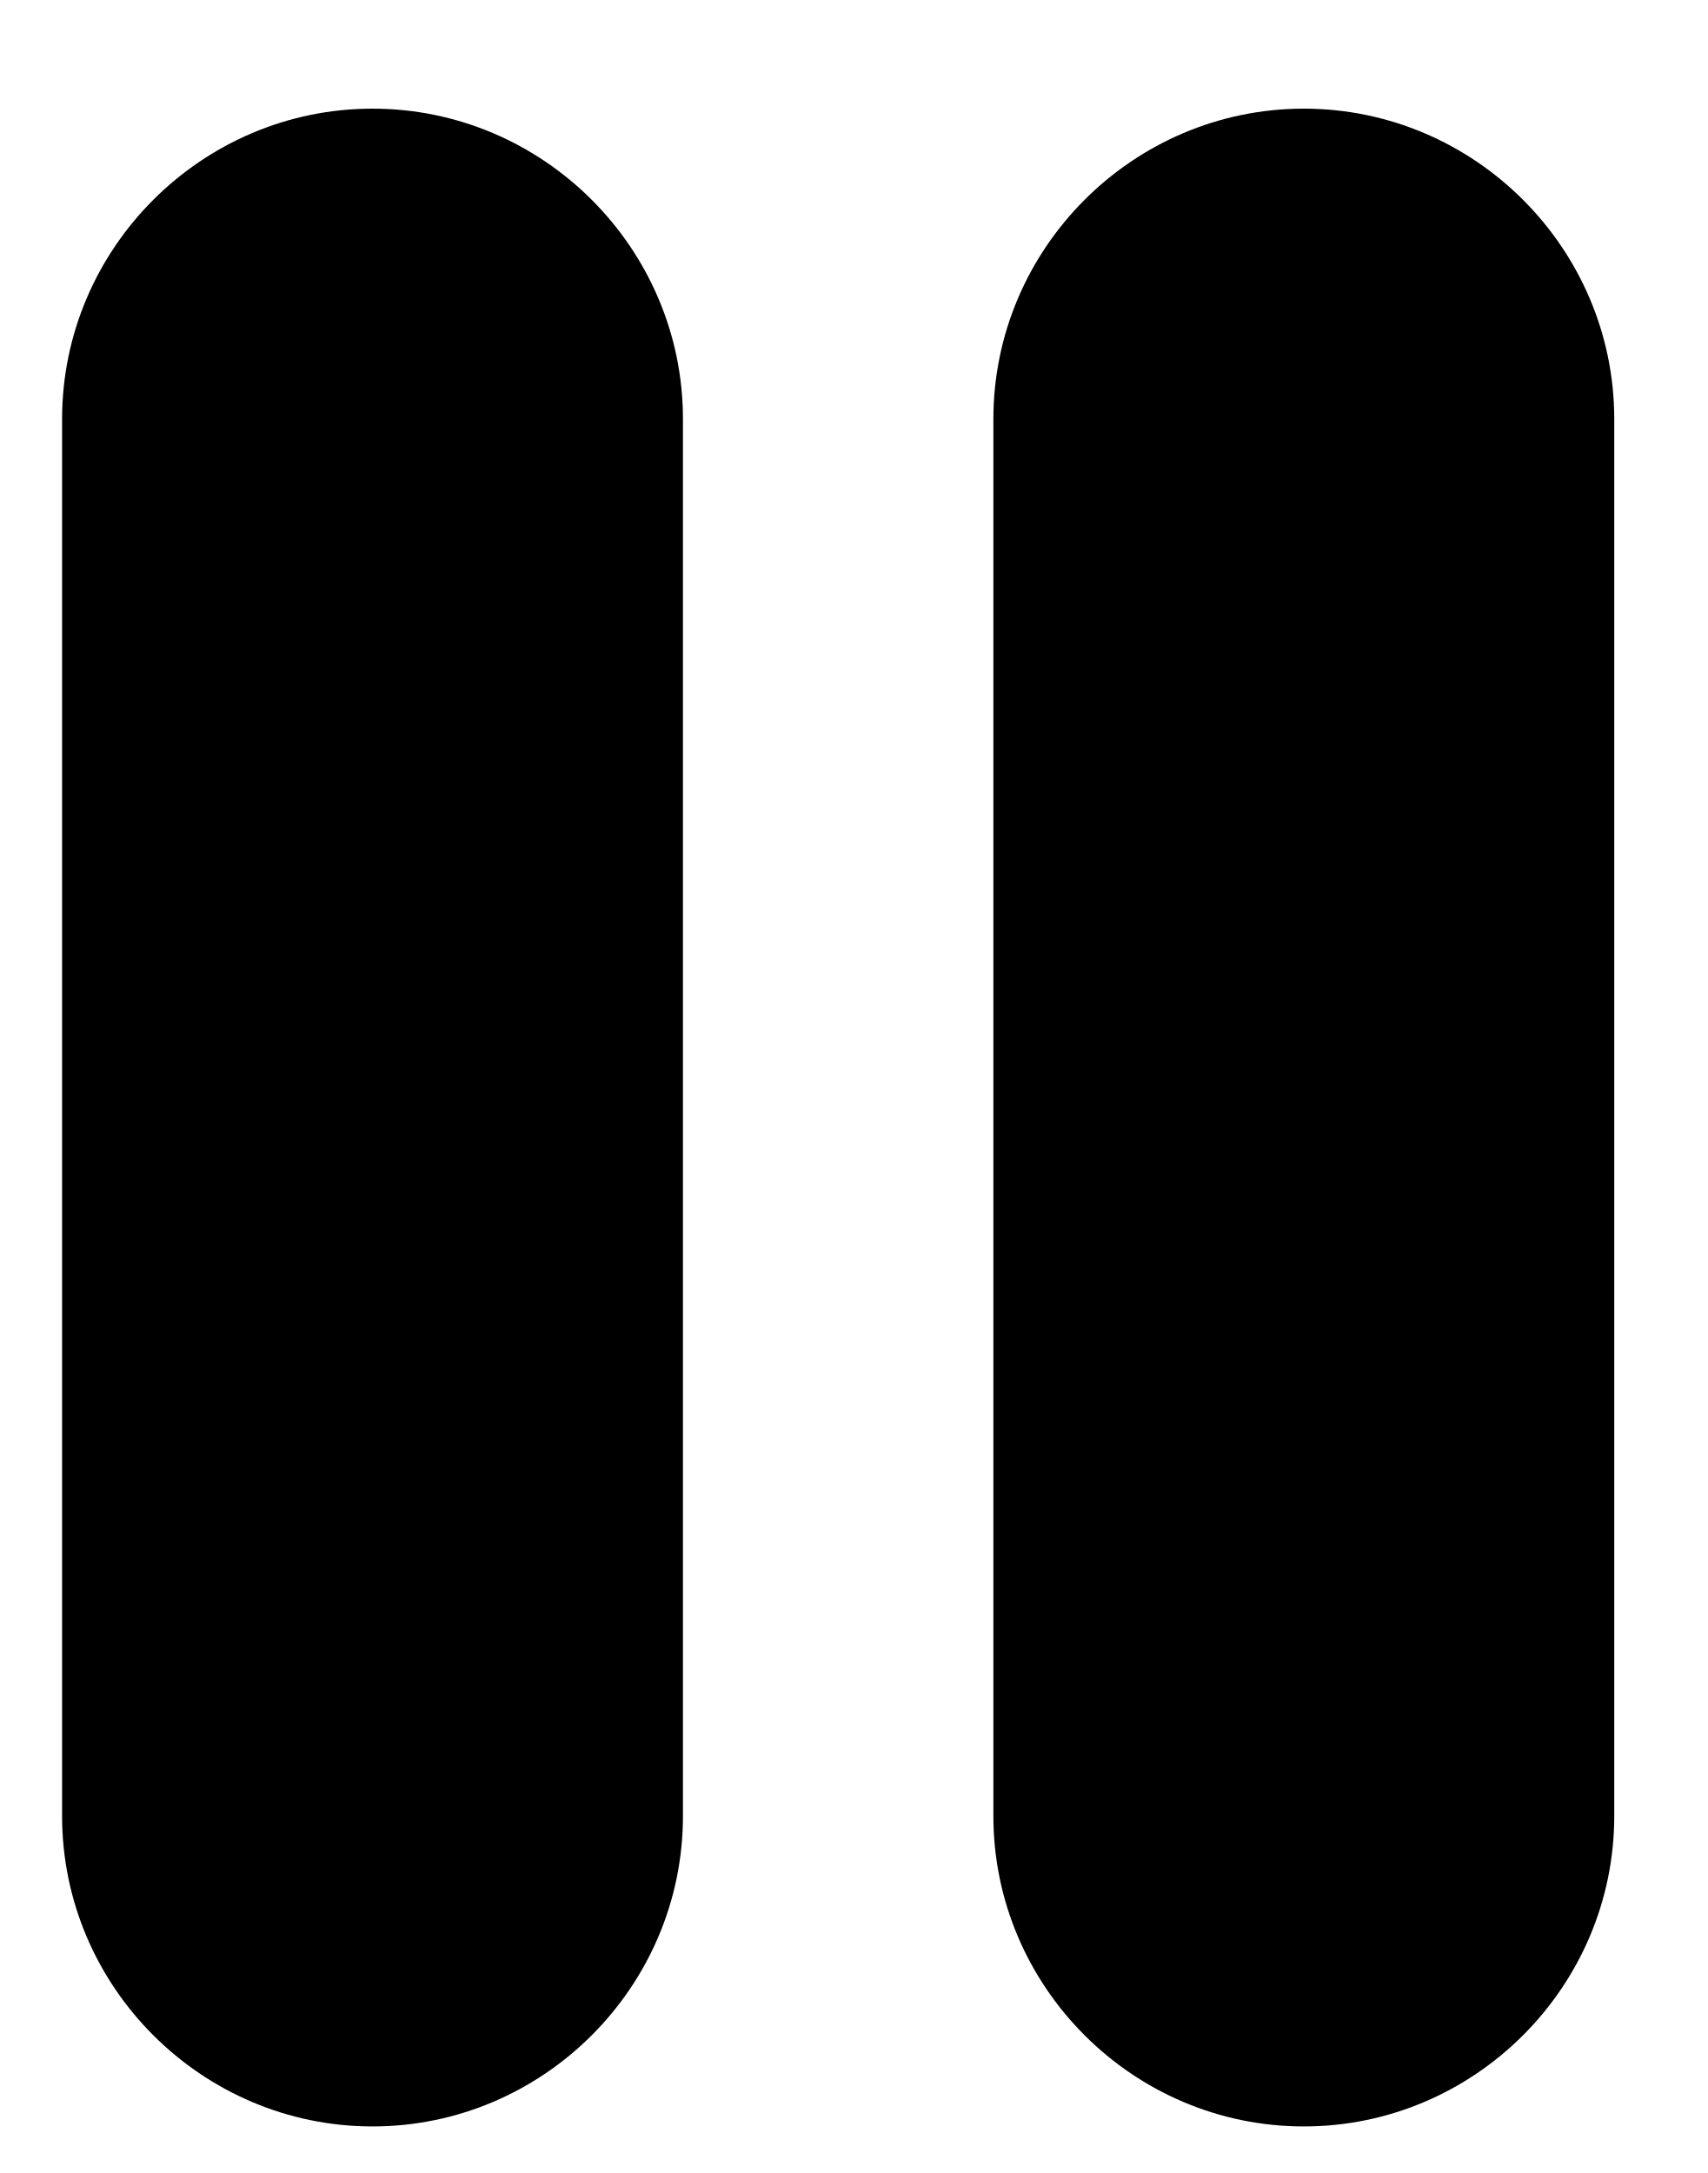
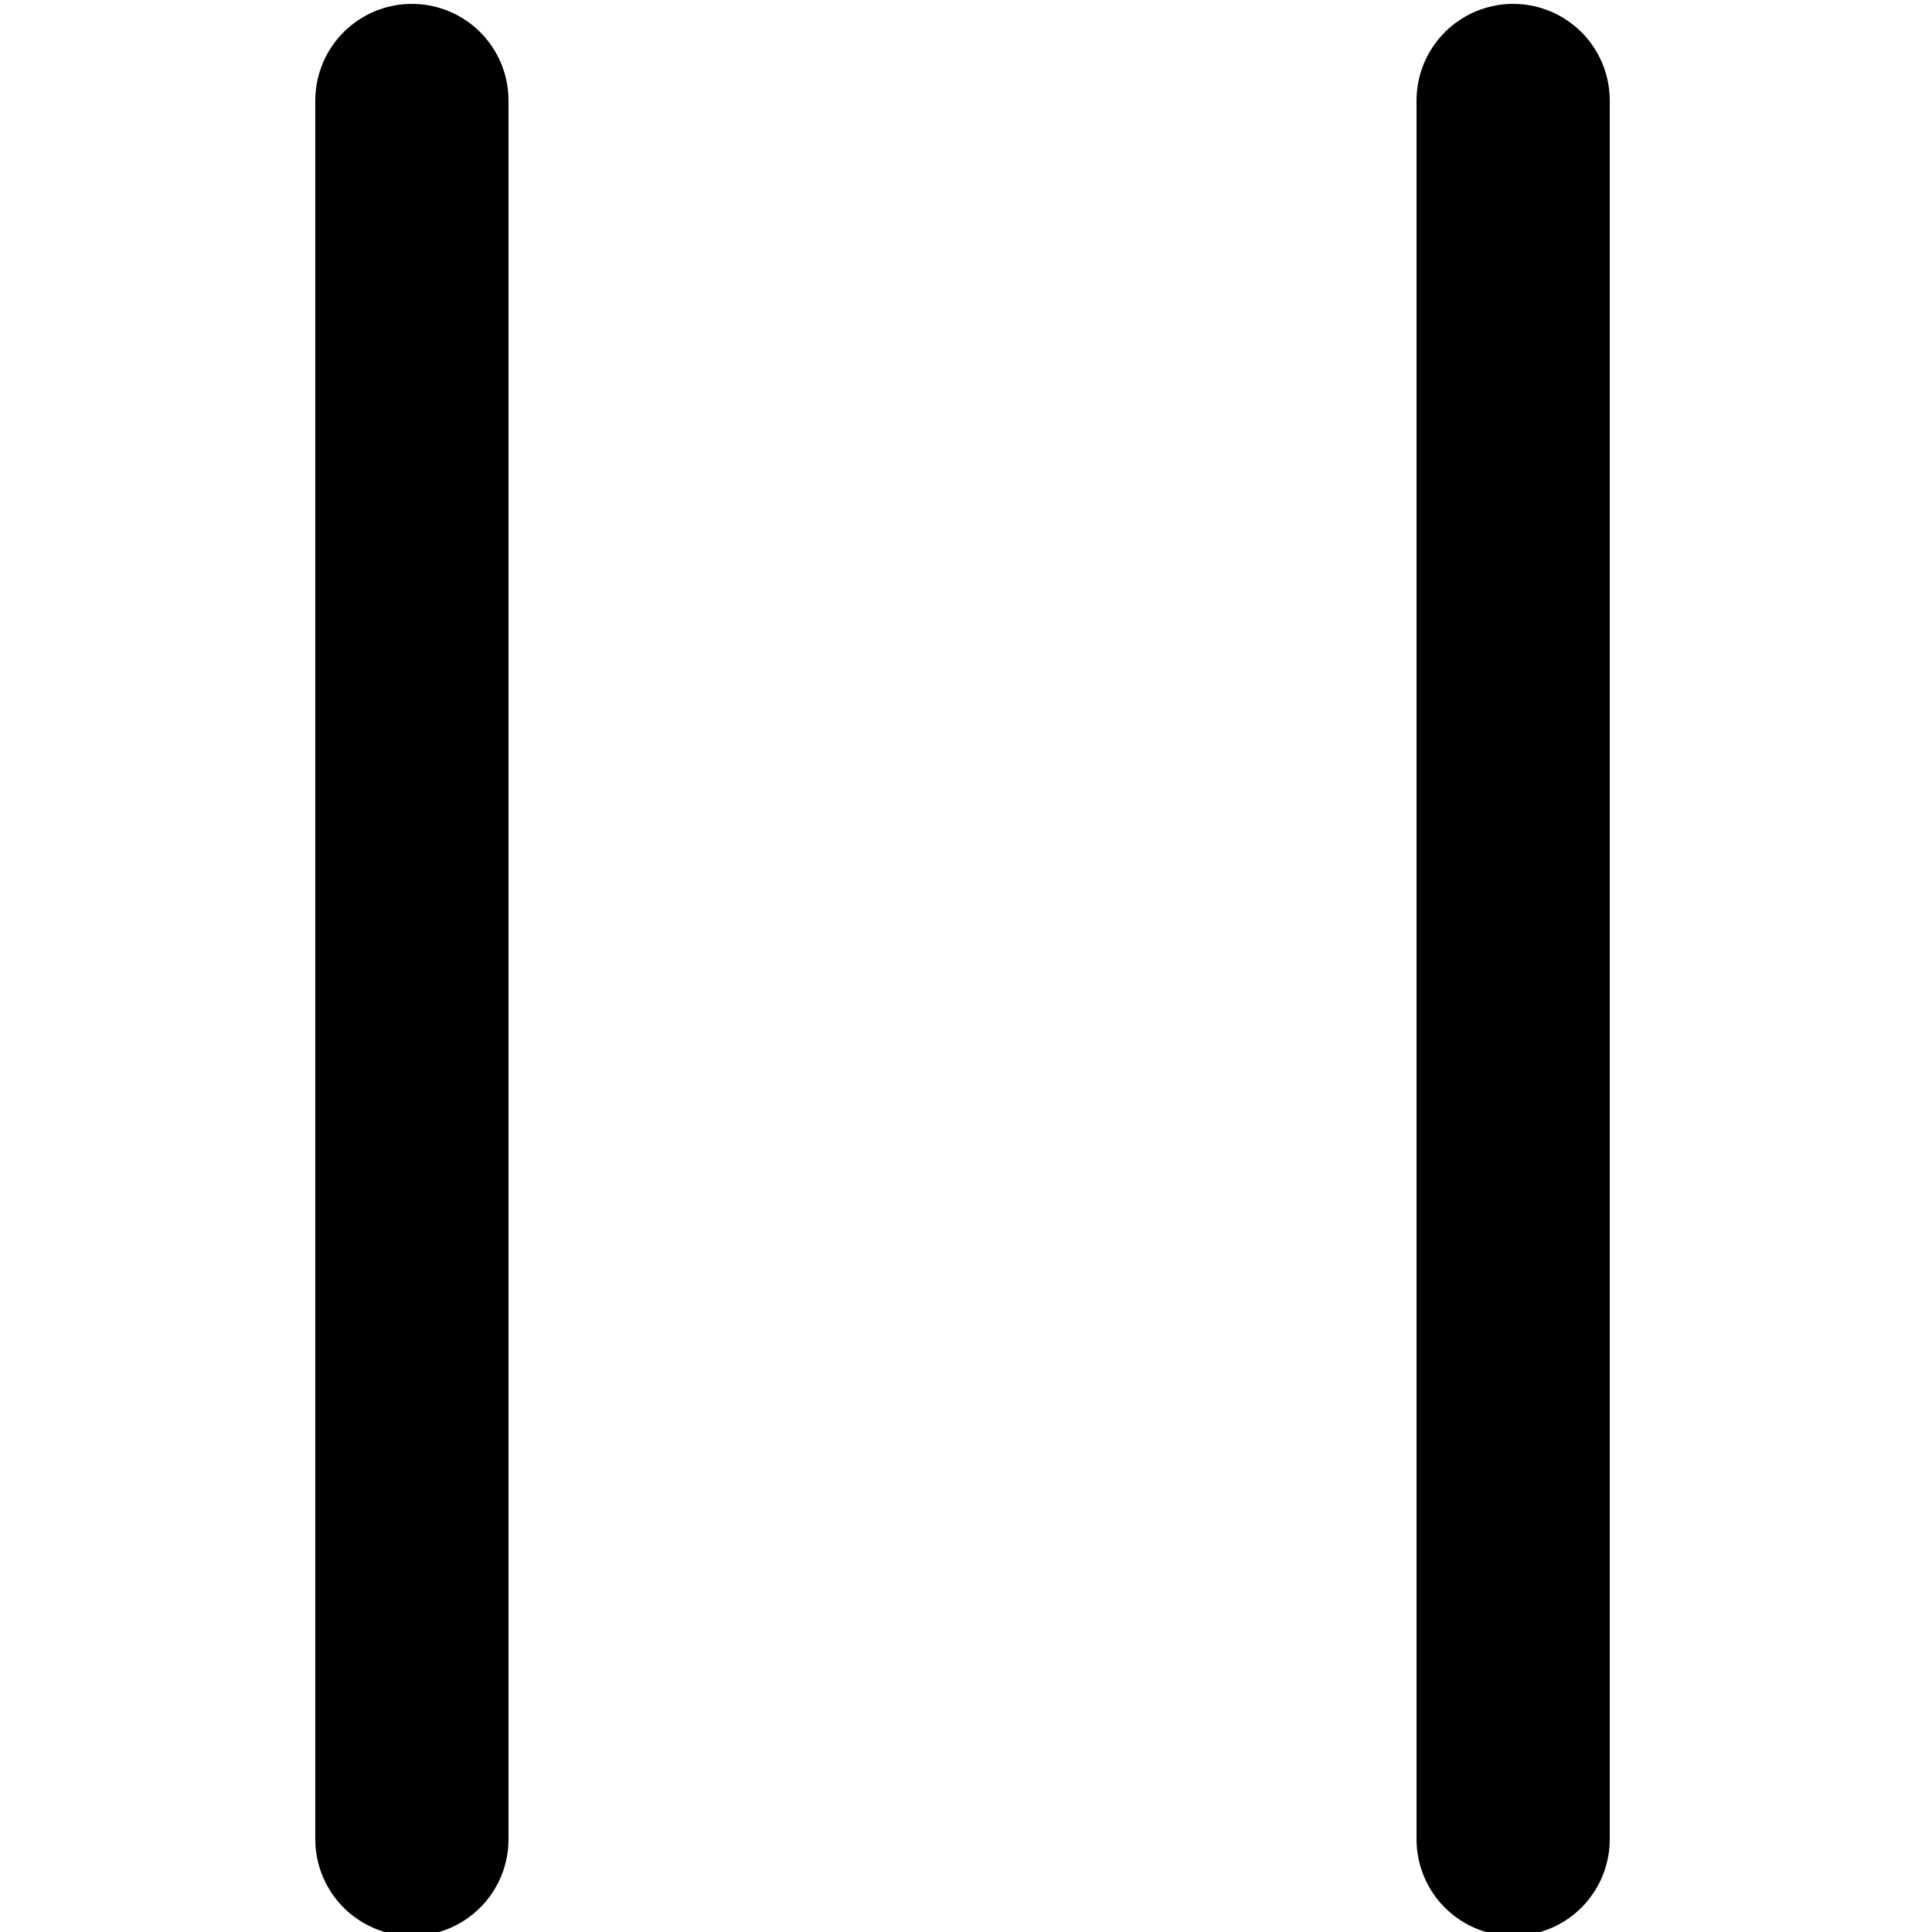
- <svg xmlns="http://www.w3.org/2000/svg" viewBox="0 0 11 14">
-   <path d="M6.4 11.7v-9c0-1.1.9-2 2-2s2 .9 2 2v9c0 1.1-.9 2-2 2s-2-.9-2-2zm-6 0v-9c0-1.1.9-2 2-2s2 .9 2 2v9c0 1.1-.9 2-2 2s-2-.9-2-2z" />
+ <svg xmlns="http://www.w3.org/2000/svg" version="1.1" id="Слой_1" x="0" y="0" viewBox="0 0 20 20" xml:space="preserve">
+   <style>.pause-st0{fill:none;stroke:currentColor;stroke-width:2;stroke-linecap:round;stroke-linejoin:round}</style>
+   <g id="Missed_Statistisc" transform="translate(-579.836 -4553.36)">
+     <path id="Shape_1765-4" class="pause-st0" d="M584.1 4572.4v-18" />
+     <path id="Shape_1766-3" class="pause-st0" d="M595.5 4572.4v-18" />
+   </g>
</svg>
